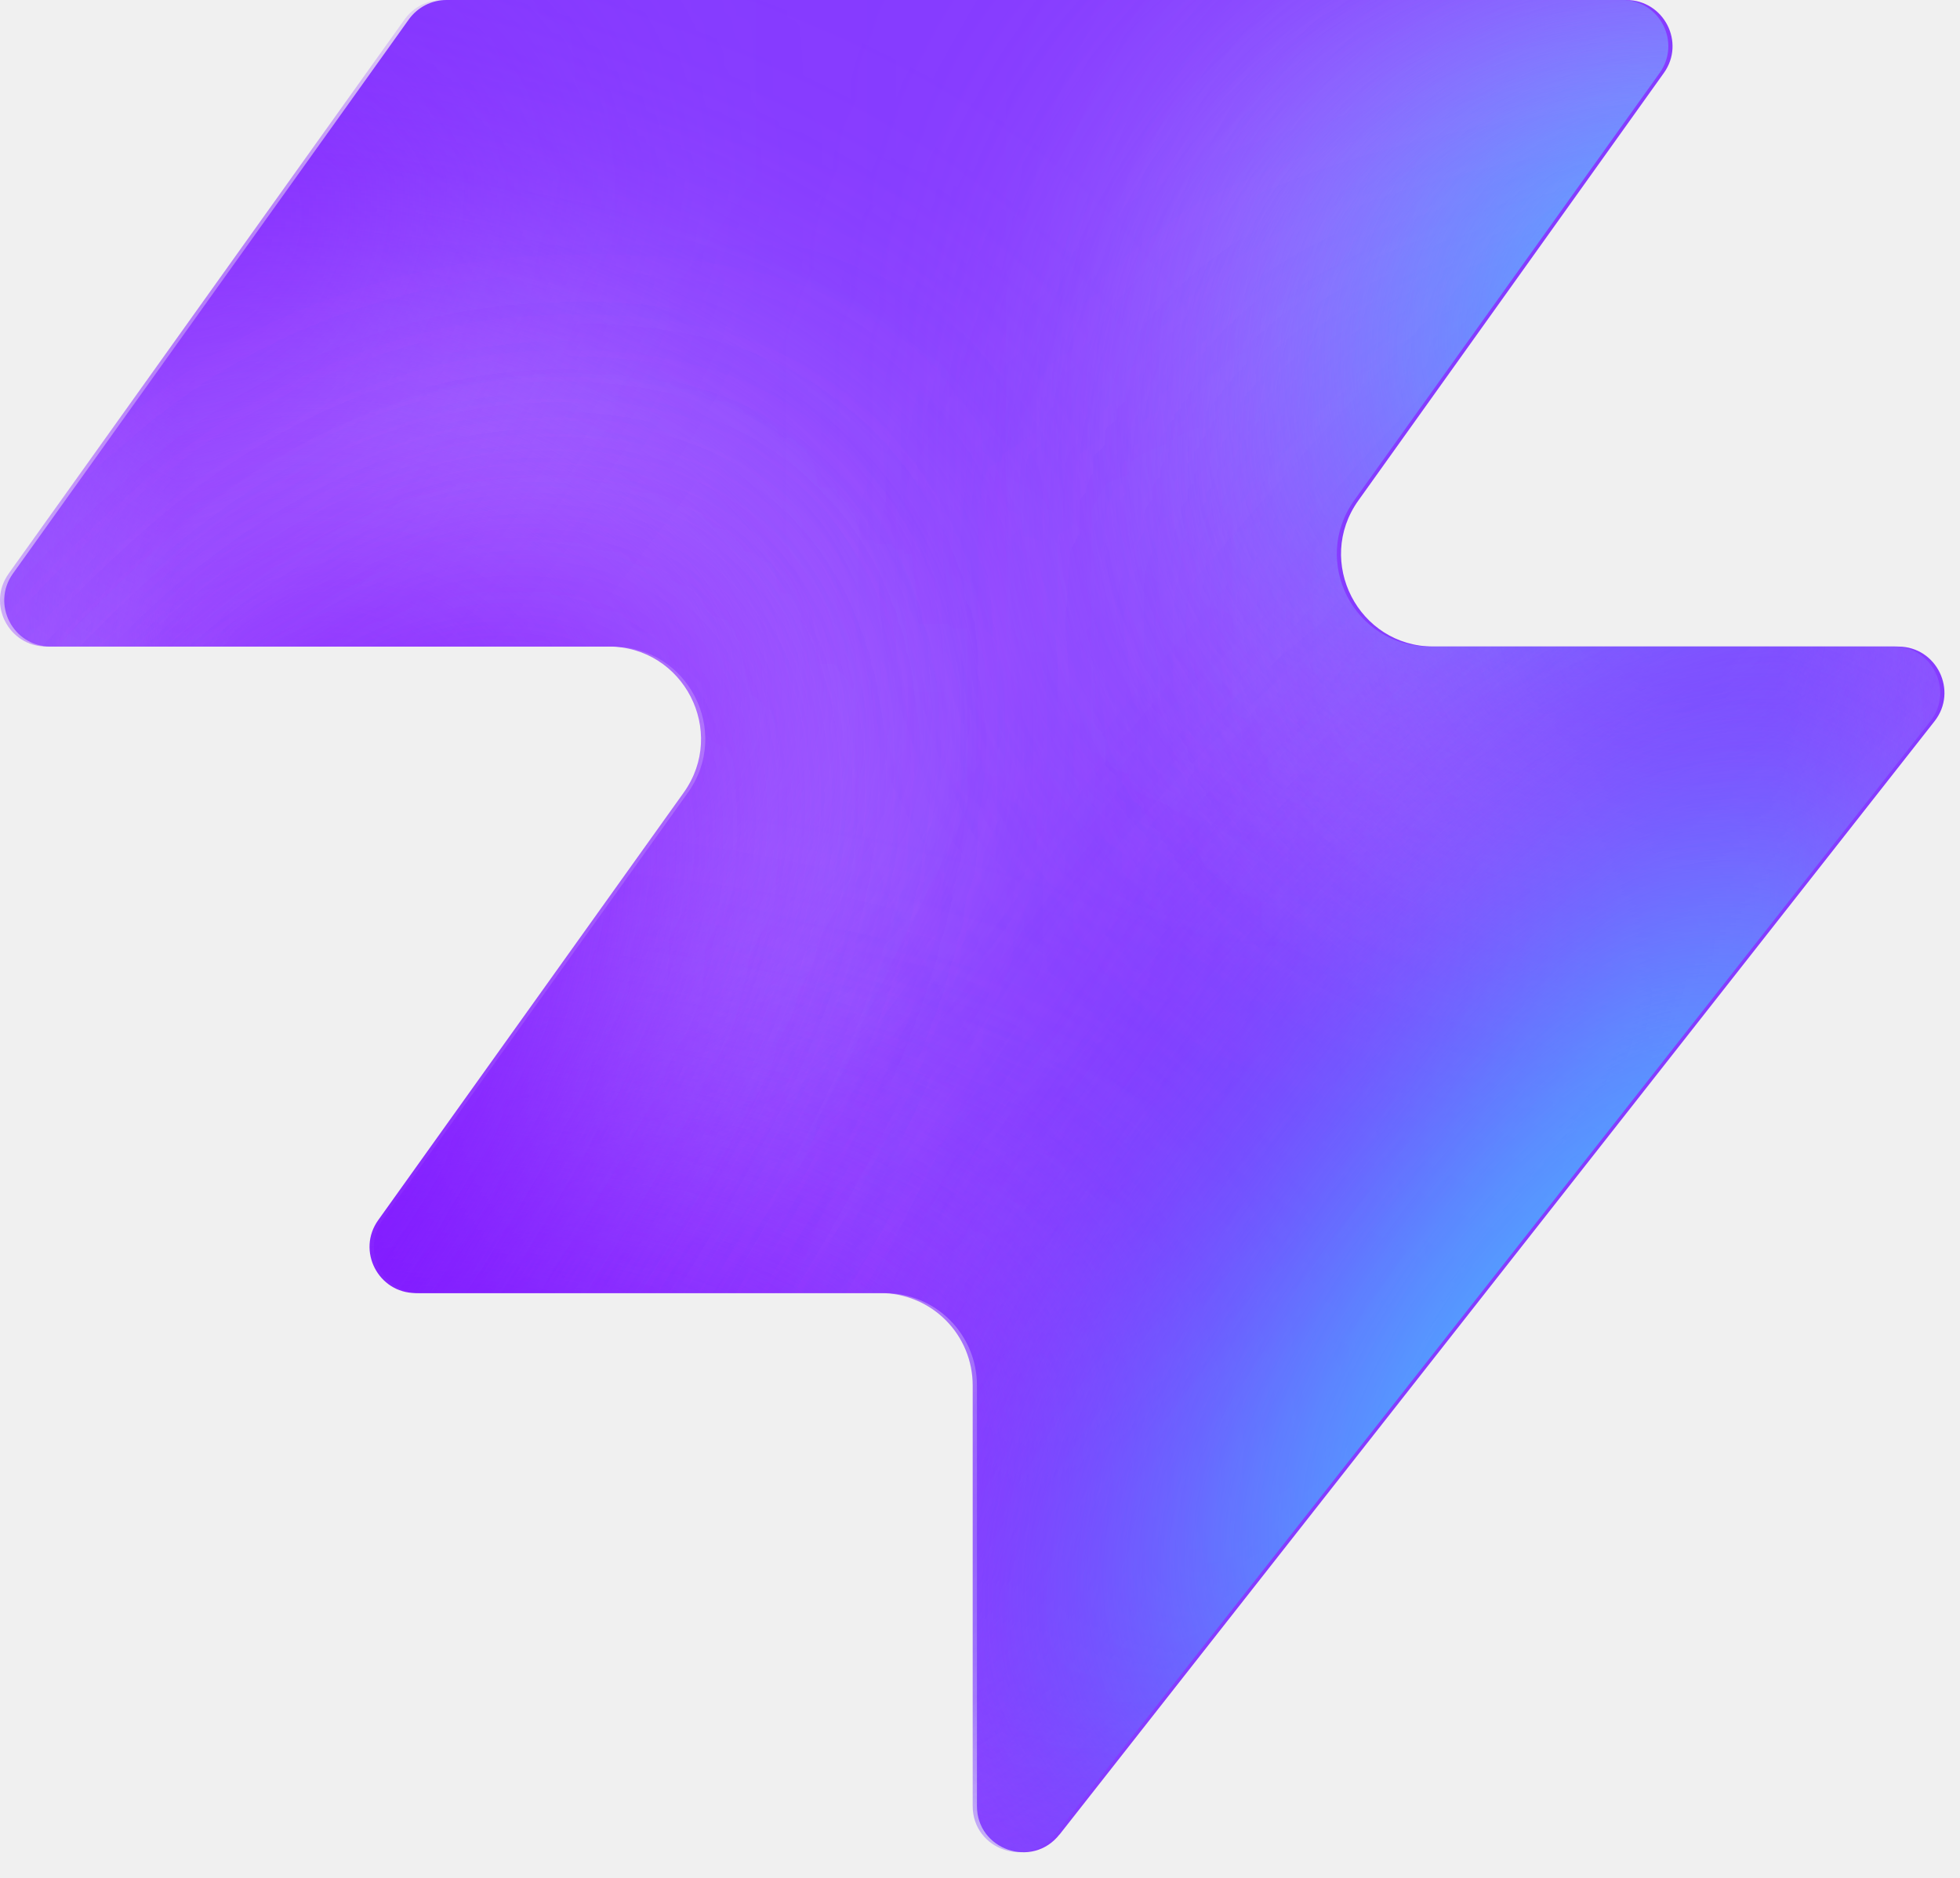
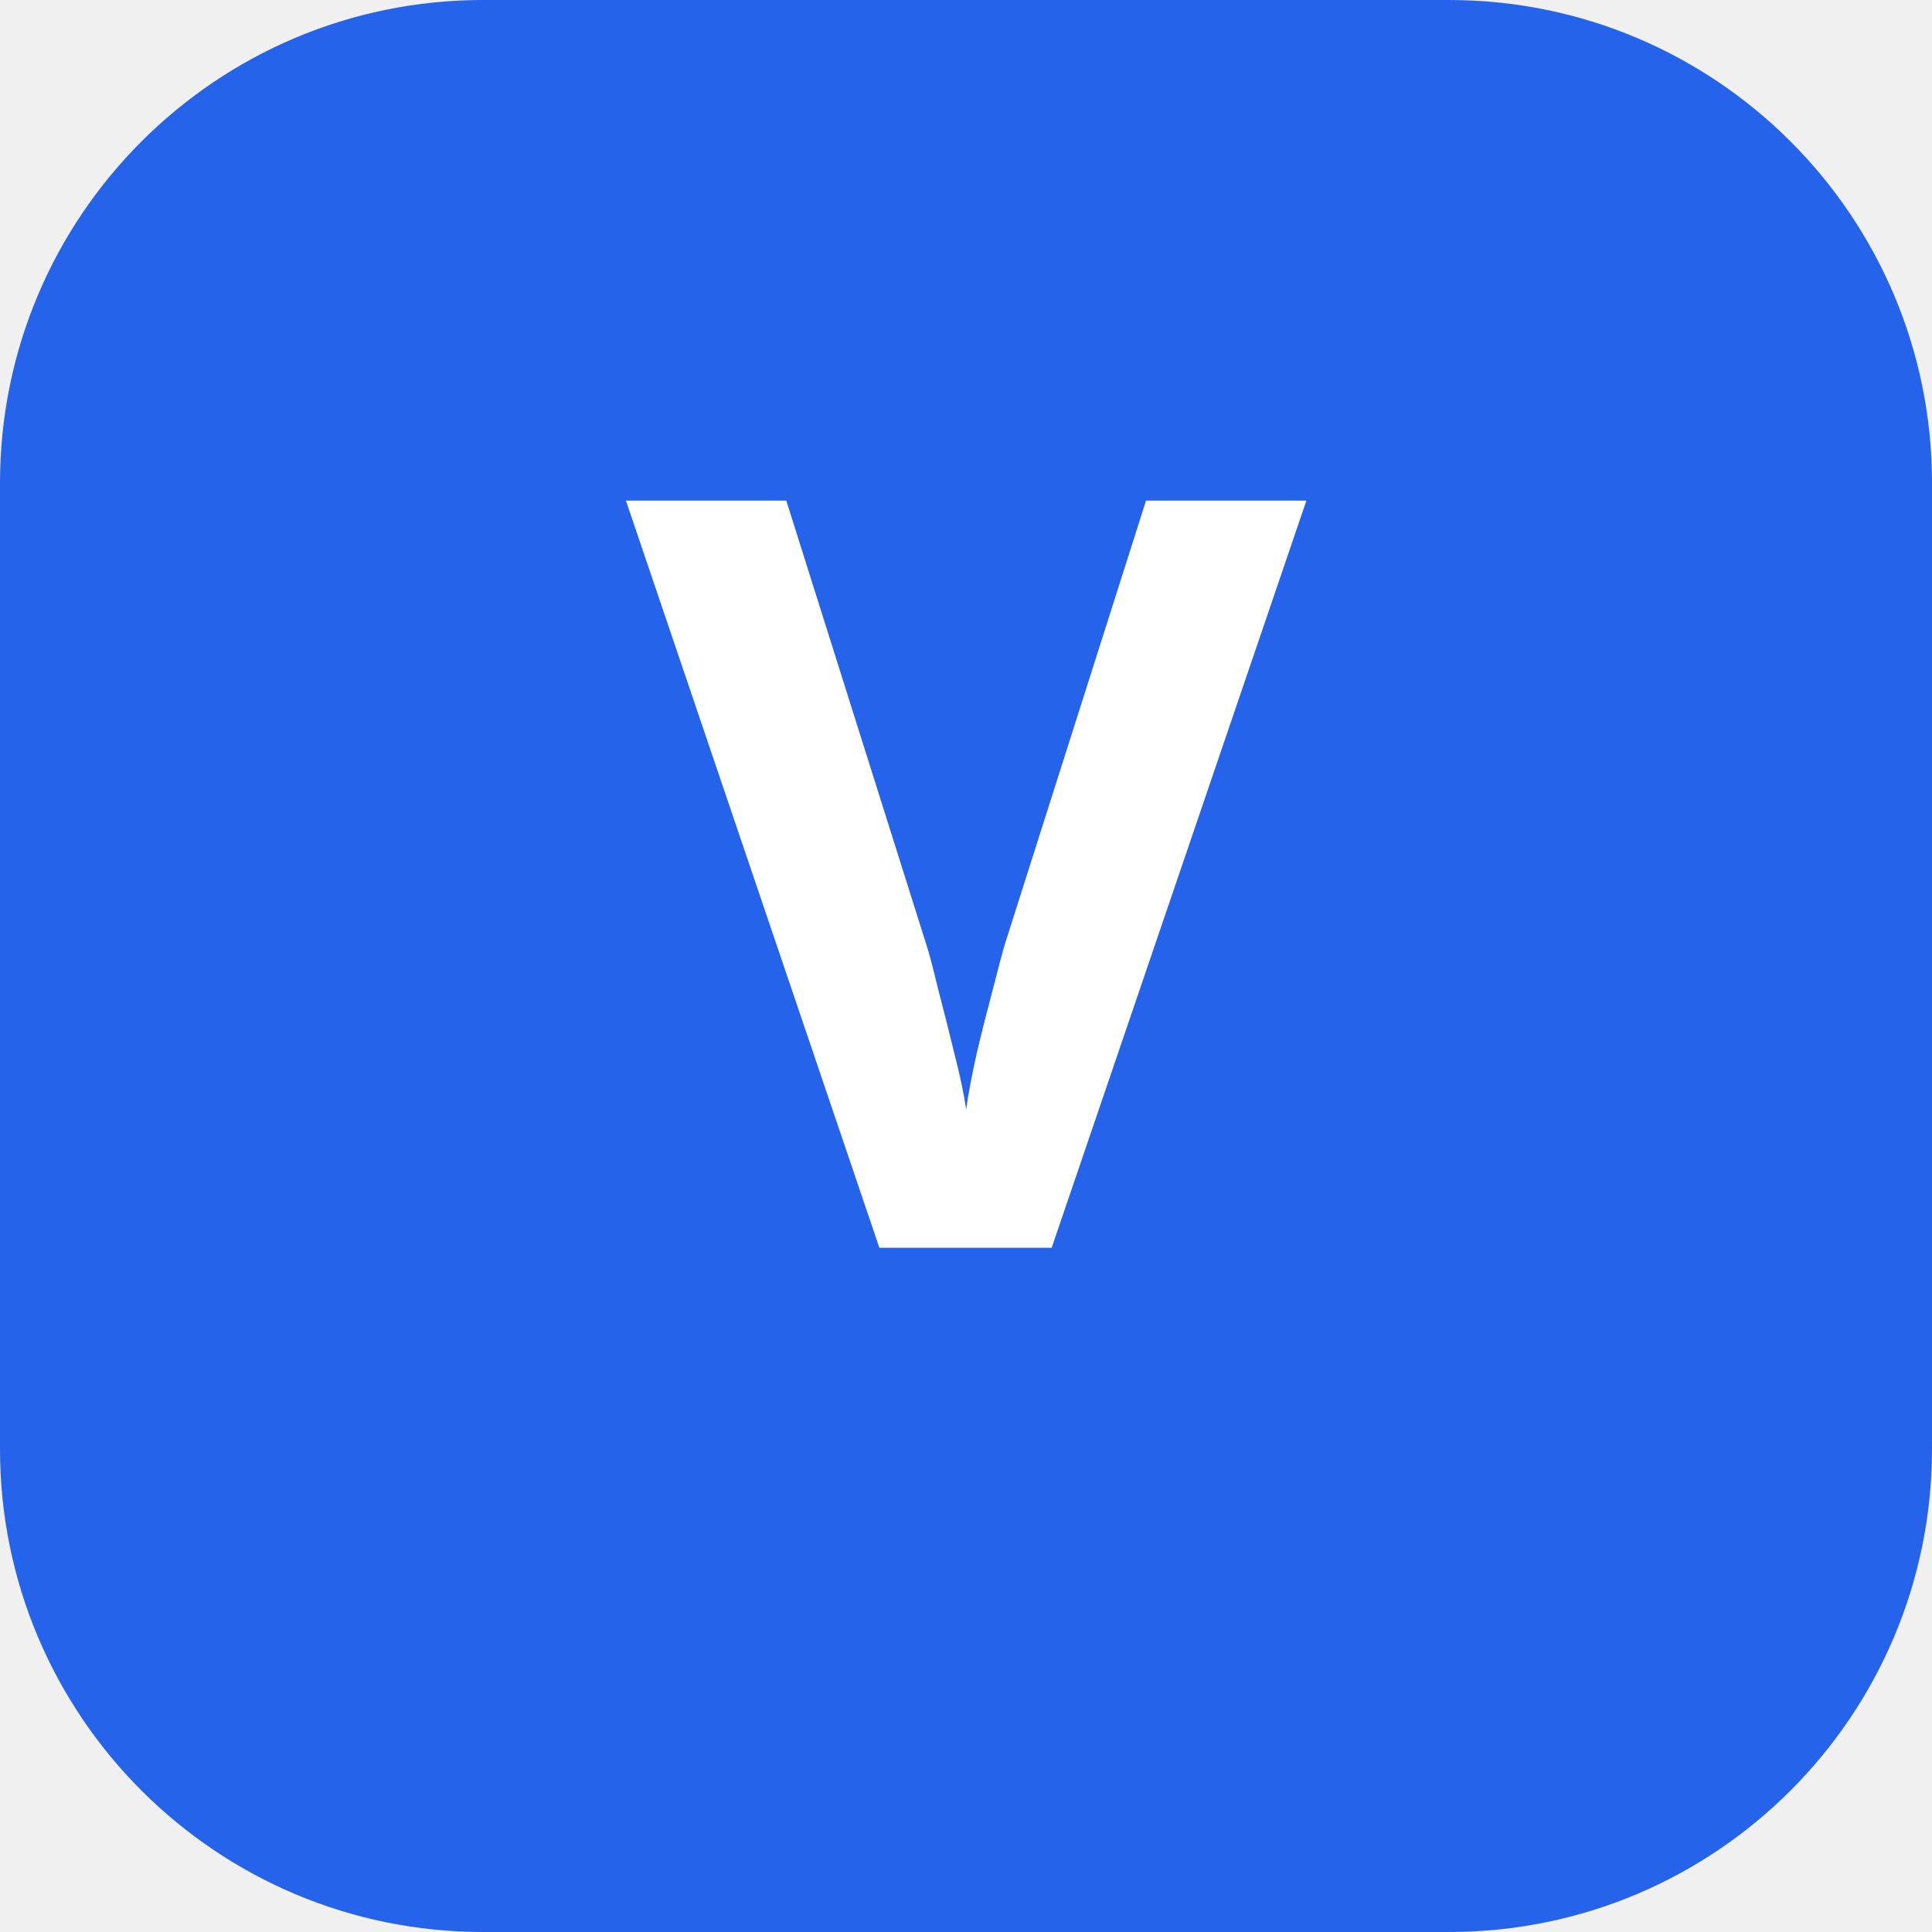
- <svg xmlns="http://www.w3.org/2000/svg" width="48" height="46" fill="none" viewBox="0 0 48 46">
-   <path fill="#863bff" d="M25.946 44.938c-.664.845-2.021.375-2.021-.698V33.937a2.26 2.26 0 0 0-2.262-2.262H10.287c-.92 0-1.456-1.04-.92-1.788l7.48-10.471c1.07-1.497 0-3.578-1.842-3.578H1.237c-.92 0-1.456-1.04-.92-1.788L10.013.474c.214-.297.556-.474.92-.474h28.894c.92 0 1.456 1.04.92 1.788l-7.48 10.471c-1.07 1.498 0 3.579 1.842 3.579h11.377c.943 0 1.473 1.088.89 1.83L25.947 44.94z" style="fill:#863bff;fill:color(display-p3 .525 .23 1);fill-opacity:1" />
-   <mask id="a" width="48" height="46" x="0" y="0" maskUnits="userSpaceOnUse" style="mask-type:alpha">
-     <path fill="#000" d="M25.842 44.938c-.664.844-2.021.375-2.021-.698V33.937a2.26 2.26 0 0 0-2.262-2.262H10.183c-.92 0-1.456-1.04-.92-1.788l7.48-10.471c1.07-1.498 0-3.579-1.842-3.579H1.133c-.92 0-1.456-1.04-.92-1.787L9.91.473c.214-.297.556-.474.92-.474h28.894c.92 0 1.456 1.04.92 1.788l-7.48 10.471c-1.07 1.498 0 3.578 1.842 3.578h11.377c.943 0 1.473 1.088.89 1.832L25.843 44.94z" style="fill:#000;fill-opacity:1" />
-   </mask>
-   <g mask="url(#a)">
-     <g filter="url(#b)">
-       <ellipse cx="5.508" cy="14.704" fill="#ede6ff" rx="5.508" ry="14.704" style="fill:#ede6ff;fill:color(display-p3 .927 .903 1);fill-opacity:1" transform="matrix(.00324 1 1 -.00324 -4.47 31.516)" />
-     </g>
-     <g filter="url(#c)">
-       <ellipse cx="10.399" cy="29.851" fill="#ede6ff" rx="10.399" ry="29.851" style="fill:#ede6ff;fill:color(display-p3 .927 .903 1);fill-opacity:1" transform="matrix(.00324 1 1 -.00324 -39.328 7.883)" />
-     </g>
-     <g filter="url(#d)">
-       <ellipse cx="5.508" cy="30.487" fill="#7e14ff" rx="5.508" ry="30.487" style="fill:#7e14ff;fill:color(display-p3 .492 .077 1);fill-opacity:1" transform="rotate(89.814 -25.913 -14.639)scale(1 -1)" />
-     </g>
-     <g filter="url(#e)">
-       <ellipse cx="5.508" cy="30.599" fill="#7e14ff" rx="5.508" ry="30.599" style="fill:#7e14ff;fill:color(display-p3 .492 .077 1);fill-opacity:1" transform="rotate(89.814 -32.644 -3.334)scale(1 -1)" />
-     </g>
-     <g filter="url(#f)">
-       <ellipse cx="5.508" cy="30.599" fill="#7e14ff" rx="5.508" ry="30.599" style="fill:#7e14ff;fill:color(display-p3 .492 .077 1);fill-opacity:1" transform="matrix(.00324 1 1 -.00324 -34.34 30.47)" />
-     </g>
-     <g filter="url(#g)">
-       <ellipse cx="14.072" cy="22.078" fill="#ede6ff" rx="14.072" ry="22.078" style="fill:#ede6ff;fill:color(display-p3 .927 .903 1);fill-opacity:1" transform="rotate(93.35 24.506 48.493)scale(-1 1)" />
-     </g>
-     <g filter="url(#h)">
-       <ellipse cx="3.47" cy="21.501" fill="#7e14ff" rx="3.47" ry="21.501" style="fill:#7e14ff;fill:color(display-p3 .492 .077 1);fill-opacity:1" transform="rotate(89.009 28.708 47.59)scale(-1 1)" />
-     </g>
-     <g filter="url(#i)">
-       <ellipse cx="3.47" cy="21.501" fill="#7e14ff" rx="3.47" ry="21.501" style="fill:#7e14ff;fill:color(display-p3 .492 .077 1);fill-opacity:1" transform="rotate(89.009 28.708 47.59)scale(-1 1)" />
-     </g>
-     <g filter="url(#j)">
-       <ellipse cx=".387" cy="8.972" fill="#7e14ff" rx="4.407" ry="29.108" style="fill:#7e14ff;fill:color(display-p3 .492 .077 1);fill-opacity:1" transform="rotate(39.51 .387 8.972)" />
-     </g>
-     <g filter="url(#k)">
-       <ellipse cx="47.523" cy="-6.092" fill="#7e14ff" rx="4.407" ry="29.108" style="fill:#7e14ff;fill:color(display-p3 .492 .077 1);fill-opacity:1" transform="rotate(37.892 47.523 -6.092)" />
-     </g>
-     <g filter="url(#l)">
-       <ellipse cx="41.412" cy="6.333" fill="#47bfff" rx="5.971" ry="9.665" style="fill:#47bfff;fill:color(display-p3 .28 .748 1);fill-opacity:1" transform="rotate(37.892 41.412 6.333)" />
-     </g>
-     <g filter="url(#m)">
-       <ellipse cx="-1.879" cy="38.332" fill="#7e14ff" rx="4.407" ry="29.108" style="fill:#7e14ff;fill:color(display-p3 .492 .077 1);fill-opacity:1" transform="rotate(37.892 -1.88 38.332)" />
-     </g>
-     <g filter="url(#n)">
-       <ellipse cx="-1.879" cy="38.332" fill="#7e14ff" rx="4.407" ry="29.108" style="fill:#7e14ff;fill:color(display-p3 .492 .077 1);fill-opacity:1" transform="rotate(37.892 -1.88 38.332)" />
-     </g>
-     <g filter="url(#o)">
-       <ellipse cx="35.651" cy="29.907" fill="#7e14ff" rx="4.407" ry="29.108" style="fill:#7e14ff;fill:color(display-p3 .492 .077 1);fill-opacity:1" transform="rotate(37.892 35.651 29.907)" />
-     </g>
-     <g filter="url(#p)">
-       <ellipse cx="38.418" cy="32.4" fill="#47bfff" rx="5.971" ry="15.297" style="fill:#47bfff;fill:color(display-p3 .28 .748 1);fill-opacity:1" transform="rotate(37.892 38.418 32.4)" />
-     </g>
-   </g>
-   <defs>
-     <filter id="b" width="60.045" height="41.654" x="-19.77" y="16.149" color-interpolation-filters="sRGB" filterUnits="userSpaceOnUse">
-       <feFlood flood-opacity="0" result="BackgroundImageFix" />
-       <feBlend in="SourceGraphic" in2="BackgroundImageFix" result="shape" />
-       <feGaussianBlur result="effect1_foregroundBlur_2002_17158" stdDeviation="7.659" />
-     </filter>
-     <filter id="c" width="90.34" height="51.437" x="-54.613" y="-7.533" color-interpolation-filters="sRGB" filterUnits="userSpaceOnUse">
-       <feFlood flood-opacity="0" result="BackgroundImageFix" />
-       <feBlend in="SourceGraphic" in2="BackgroundImageFix" result="shape" />
-       <feGaussianBlur result="effect1_foregroundBlur_2002_17158" stdDeviation="7.659" />
-     </filter>
-     <filter id="d" width="79.355" height="29.4" x="-49.64" y="2.03" color-interpolation-filters="sRGB" filterUnits="userSpaceOnUse">
-       <feFlood flood-opacity="0" result="BackgroundImageFix" />
-       <feBlend in="SourceGraphic" in2="BackgroundImageFix" result="shape" />
-       <feGaussianBlur result="effect1_foregroundBlur_2002_17158" stdDeviation="4.596" />
-     </filter>
-     <filter id="e" width="79.579" height="29.4" x="-45.045" y="20.029" color-interpolation-filters="sRGB" filterUnits="userSpaceOnUse">
-       <feFlood flood-opacity="0" result="BackgroundImageFix" />
-       <feBlend in="SourceGraphic" in2="BackgroundImageFix" result="shape" />
-       <feGaussianBlur result="effect1_foregroundBlur_2002_17158" stdDeviation="4.596" />
-     </filter>
-     <filter id="f" width="79.579" height="29.4" x="-43.513" y="21.178" color-interpolation-filters="sRGB" filterUnits="userSpaceOnUse">
-       <feFlood flood-opacity="0" result="BackgroundImageFix" />
-       <feBlend in="SourceGraphic" in2="BackgroundImageFix" result="shape" />
-       <feGaussianBlur result="effect1_foregroundBlur_2002_17158" stdDeviation="4.596" />
-     </filter>
-     <filter id="g" width="74.749" height="58.852" x="15.756" y="-17.901" color-interpolation-filters="sRGB" filterUnits="userSpaceOnUse">
-       <feFlood flood-opacity="0" result="BackgroundImageFix" />
-       <feBlend in="SourceGraphic" in2="BackgroundImageFix" result="shape" />
-       <feGaussianBlur result="effect1_foregroundBlur_2002_17158" stdDeviation="7.659" />
-     </filter>
-     <filter id="h" width="61.377" height="25.362" x="23.548" y="2.284" color-interpolation-filters="sRGB" filterUnits="userSpaceOnUse">
-       <feFlood flood-opacity="0" result="BackgroundImageFix" />
-       <feBlend in="SourceGraphic" in2="BackgroundImageFix" result="shape" />
-       <feGaussianBlur result="effect1_foregroundBlur_2002_17158" stdDeviation="4.596" />
-     </filter>
-     <filter id="i" width="61.377" height="25.362" x="23.548" y="2.284" color-interpolation-filters="sRGB" filterUnits="userSpaceOnUse">
-       <feFlood flood-opacity="0" result="BackgroundImageFix" />
-       <feBlend in="SourceGraphic" in2="BackgroundImageFix" result="shape" />
-       <feGaussianBlur result="effect1_foregroundBlur_2002_17158" stdDeviation="4.596" />
-     </filter>
-     <filter id="j" width="56.045" height="63.649" x="-27.636" y="-22.853" color-interpolation-filters="sRGB" filterUnits="userSpaceOnUse">
-       <feFlood flood-opacity="0" result="BackgroundImageFix" />
-       <feBlend in="SourceGraphic" in2="BackgroundImageFix" result="shape" />
-       <feGaussianBlur result="effect1_foregroundBlur_2002_17158" stdDeviation="4.596" />
-     </filter>
-     <filter id="k" width="54.814" height="64.646" x="20.116" y="-38.415" color-interpolation-filters="sRGB" filterUnits="userSpaceOnUse">
-       <feFlood flood-opacity="0" result="BackgroundImageFix" />
-       <feBlend in="SourceGraphic" in2="BackgroundImageFix" result="shape" />
-       <feGaussianBlur result="effect1_foregroundBlur_2002_17158" stdDeviation="4.596" />
-     </filter>
-     <filter id="l" width="33.541" height="35.313" x="24.641" y="-11.323" color-interpolation-filters="sRGB" filterUnits="userSpaceOnUse">
-       <feFlood flood-opacity="0" result="BackgroundImageFix" />
-       <feBlend in="SourceGraphic" in2="BackgroundImageFix" result="shape" />
-       <feGaussianBlur result="effect1_foregroundBlur_2002_17158" stdDeviation="4.596" />
-     </filter>
-     <filter id="m" width="54.814" height="64.646" x="-29.286" y="6.009" color-interpolation-filters="sRGB" filterUnits="userSpaceOnUse">
-       <feFlood flood-opacity="0" result="BackgroundImageFix" />
-       <feBlend in="SourceGraphic" in2="BackgroundImageFix" result="shape" />
-       <feGaussianBlur result="effect1_foregroundBlur_2002_17158" stdDeviation="4.596" />
-     </filter>
-     <filter id="n" width="54.814" height="64.646" x="-29.286" y="6.009" color-interpolation-filters="sRGB" filterUnits="userSpaceOnUse">
-       <feFlood flood-opacity="0" result="BackgroundImageFix" />
-       <feBlend in="SourceGraphic" in2="BackgroundImageFix" result="shape" />
-       <feGaussianBlur result="effect1_foregroundBlur_2002_17158" stdDeviation="4.596" />
-     </filter>
-     <filter id="o" width="54.814" height="64.646" x="8.244" y="-2.416" color-interpolation-filters="sRGB" filterUnits="userSpaceOnUse">
-       <feFlood flood-opacity="0" result="BackgroundImageFix" />
-       <feBlend in="SourceGraphic" in2="BackgroundImageFix" result="shape" />
-       <feGaussianBlur result="effect1_foregroundBlur_2002_17158" stdDeviation="4.596" />
-     </filter>
-     <filter id="p" width="39.409" height="43.623" x="18.713" y="10.588" color-interpolation-filters="sRGB" filterUnits="userSpaceOnUse">
-       <feFlood flood-opacity="0" result="BackgroundImageFix" />
-       <feBlend in="SourceGraphic" in2="BackgroundImageFix" result="shape" />
-       <feGaussianBlur result="effect1_foregroundBlur_2002_17158" stdDeviation="4.596" />
-     </filter>
-   </defs>
+ <svg xmlns="http://www.w3.org/2000/svg" width="48" height="48" viewBox="0 0 48 48" fill="none">
+   <rect width="48" height="48" rx="12" fill="#2563eb" />
+   <text x="24" y="31" text-anchor="middle" fill="white" font-size="26" font-weight="700" font-family="system-ui, sans-serif">V</text>
</svg>
